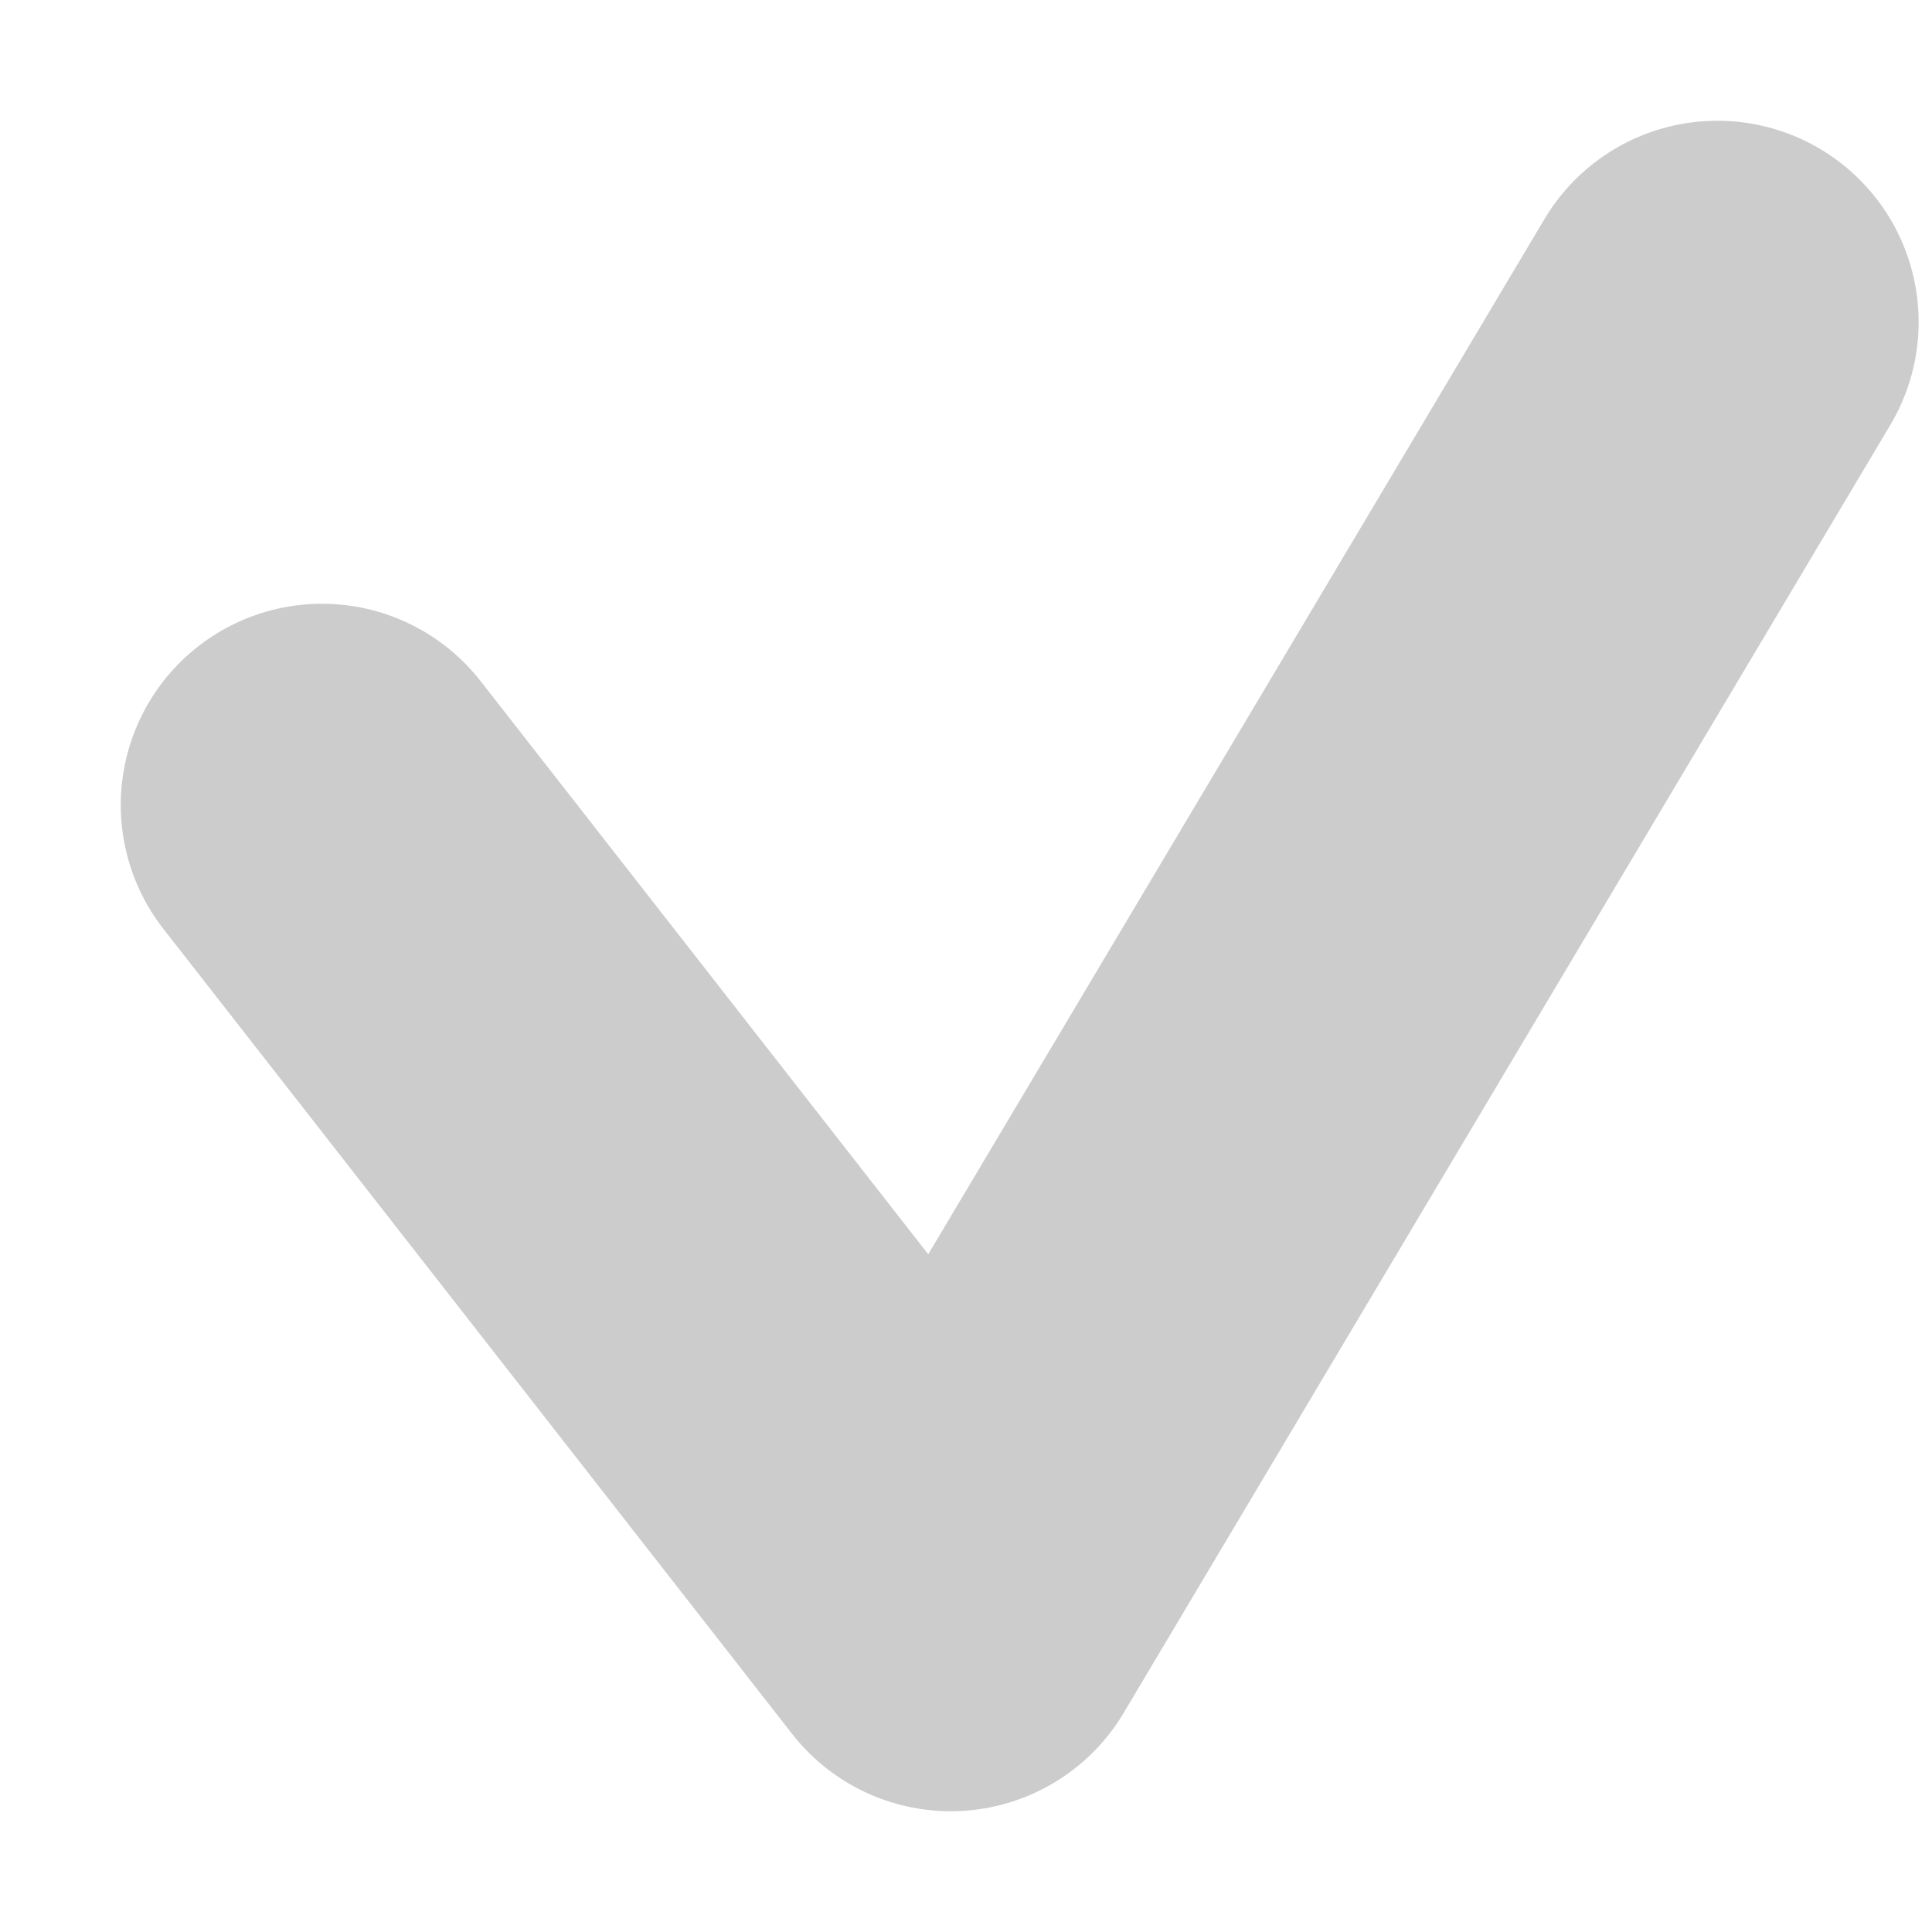
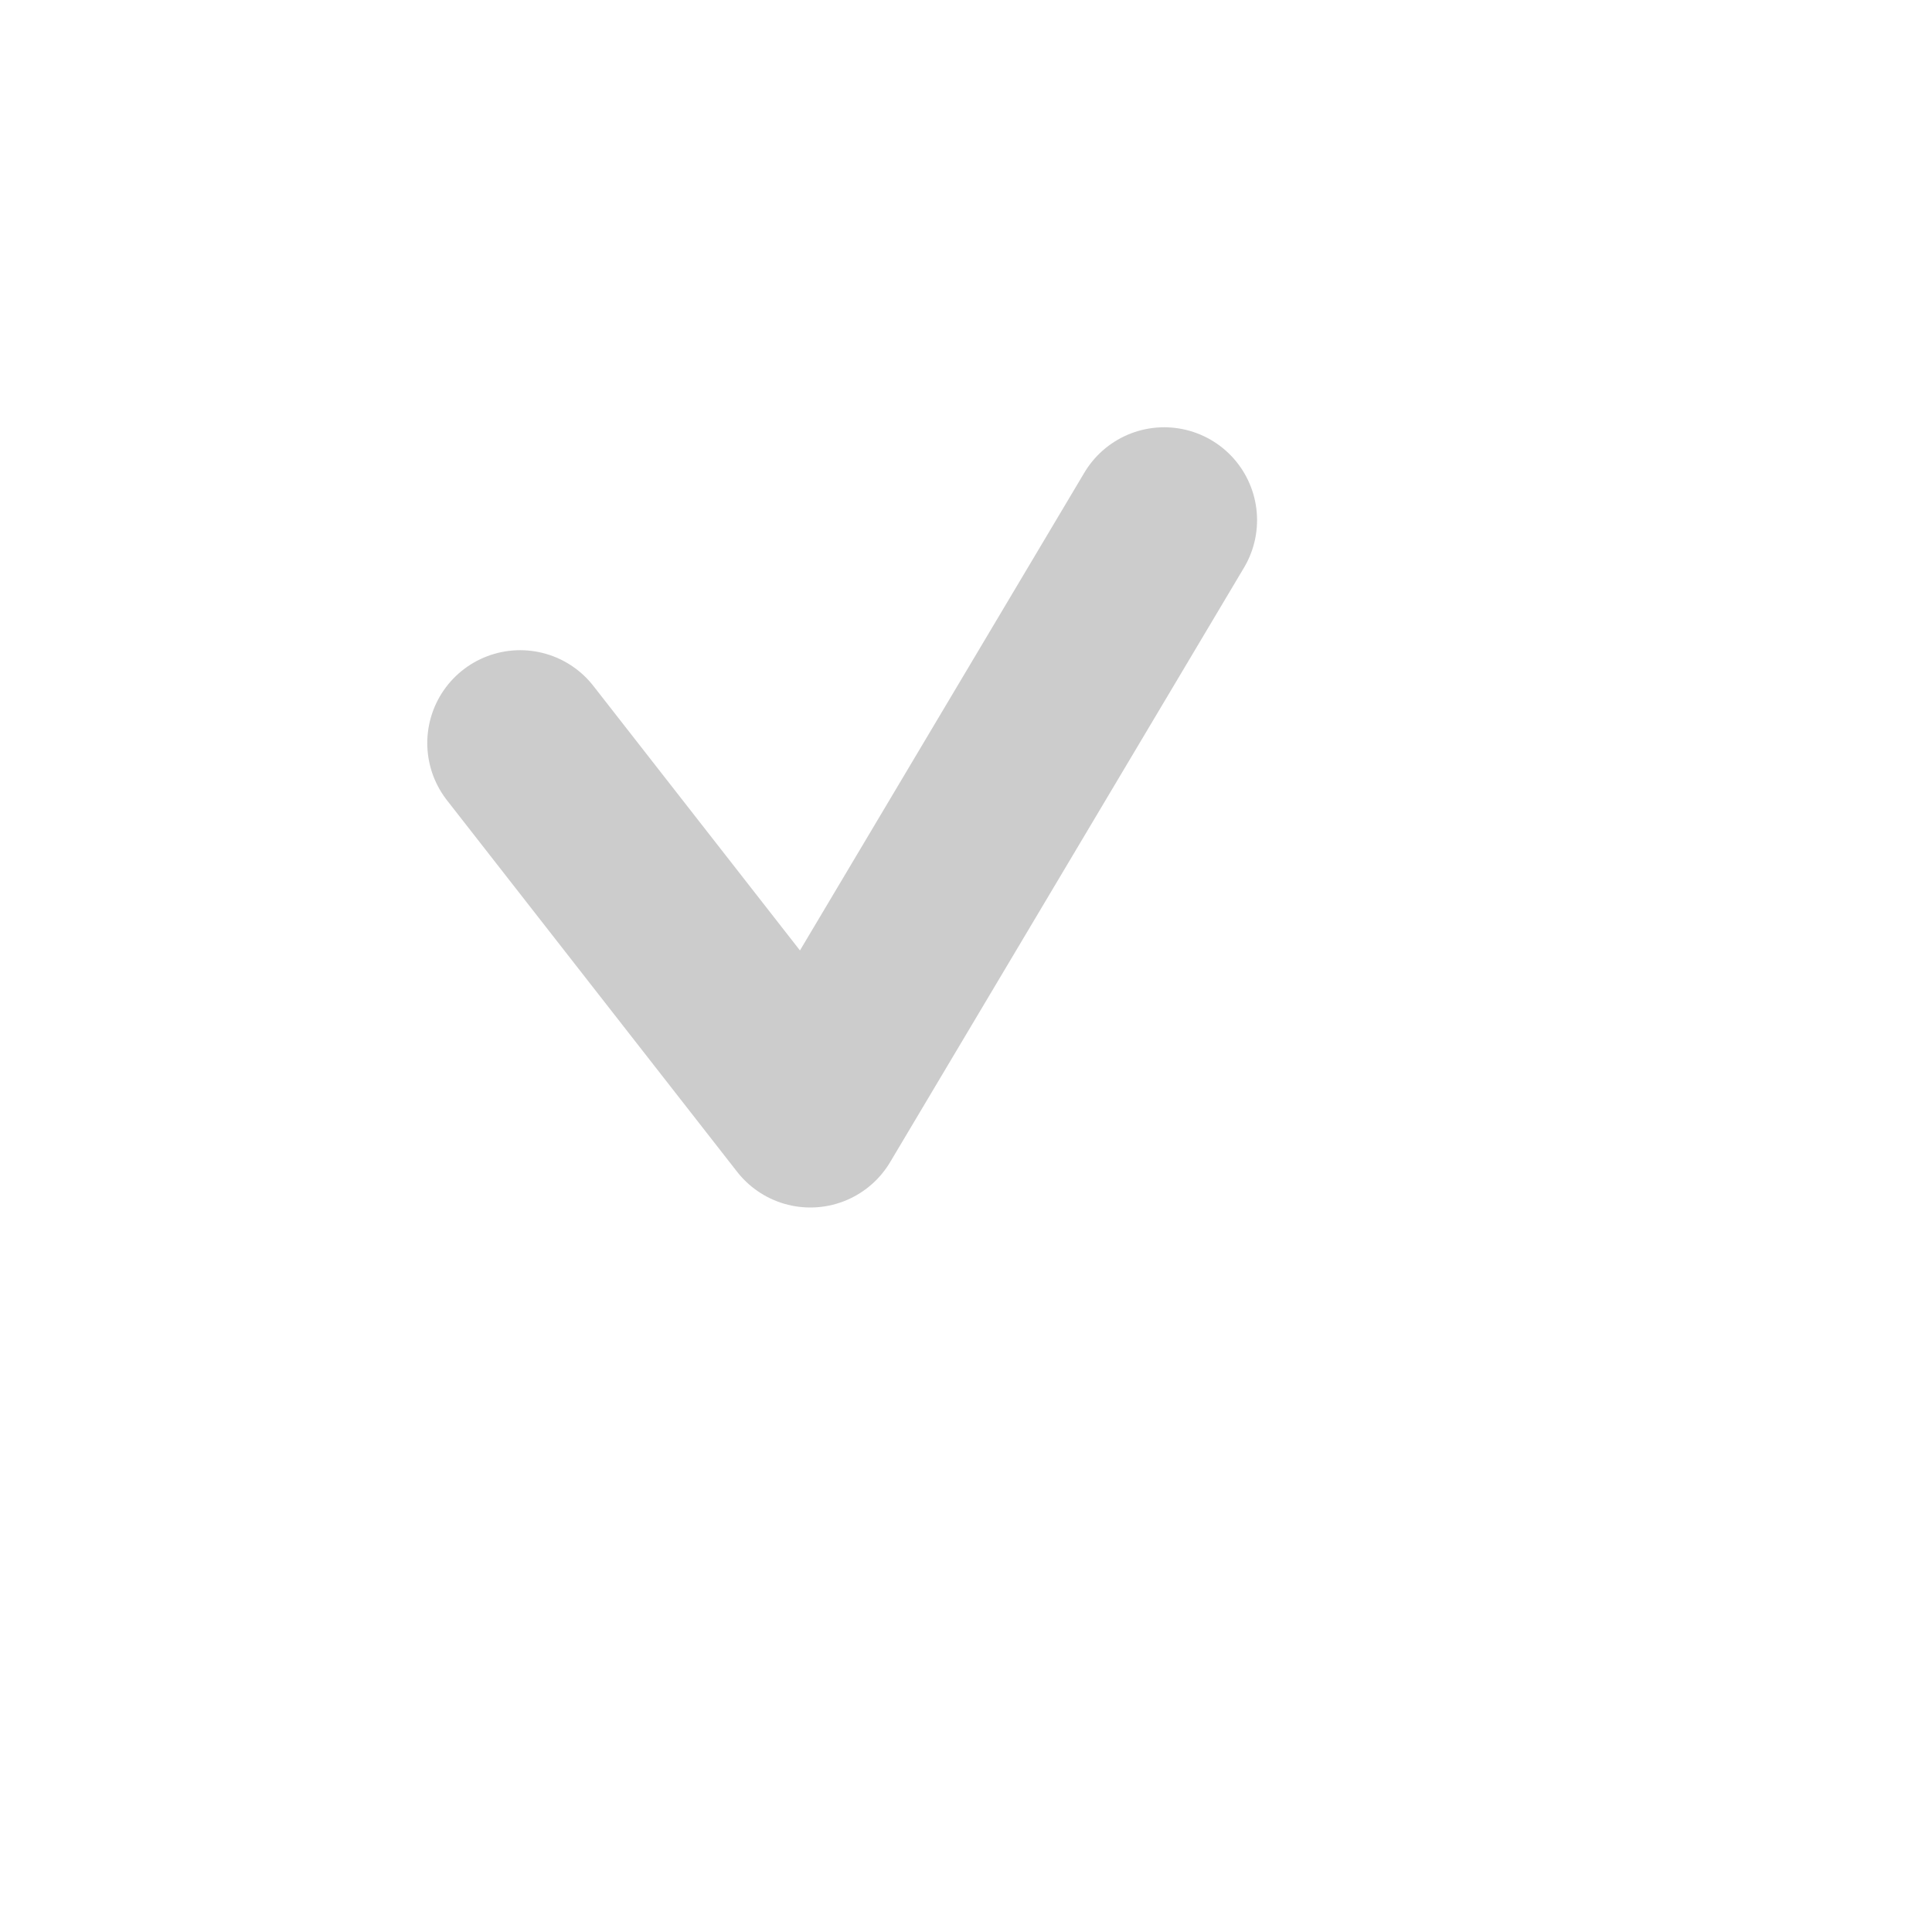
- <svg xmlns="http://www.w3.org/2000/svg" width="12" height="12" viewBox="0 0 12 12" fill="none">
-   <path d="M2 5L5.905 10L10.667 2" stroke="#CCCCCC" stroke-width="2.5" stroke-linecap="round" stroke-linejoin="round" />
+ <svg xmlns="http://www.w3.org/2000/svg" width="26" height="26" viewBox="0 0 26 26" fill="none">
+   <path d="M7 10L10.905 15L15.667 7" stroke="#CCCCCC" stroke-width="2.5" stroke-linecap="round" stroke-linejoin="round" />
</svg>
